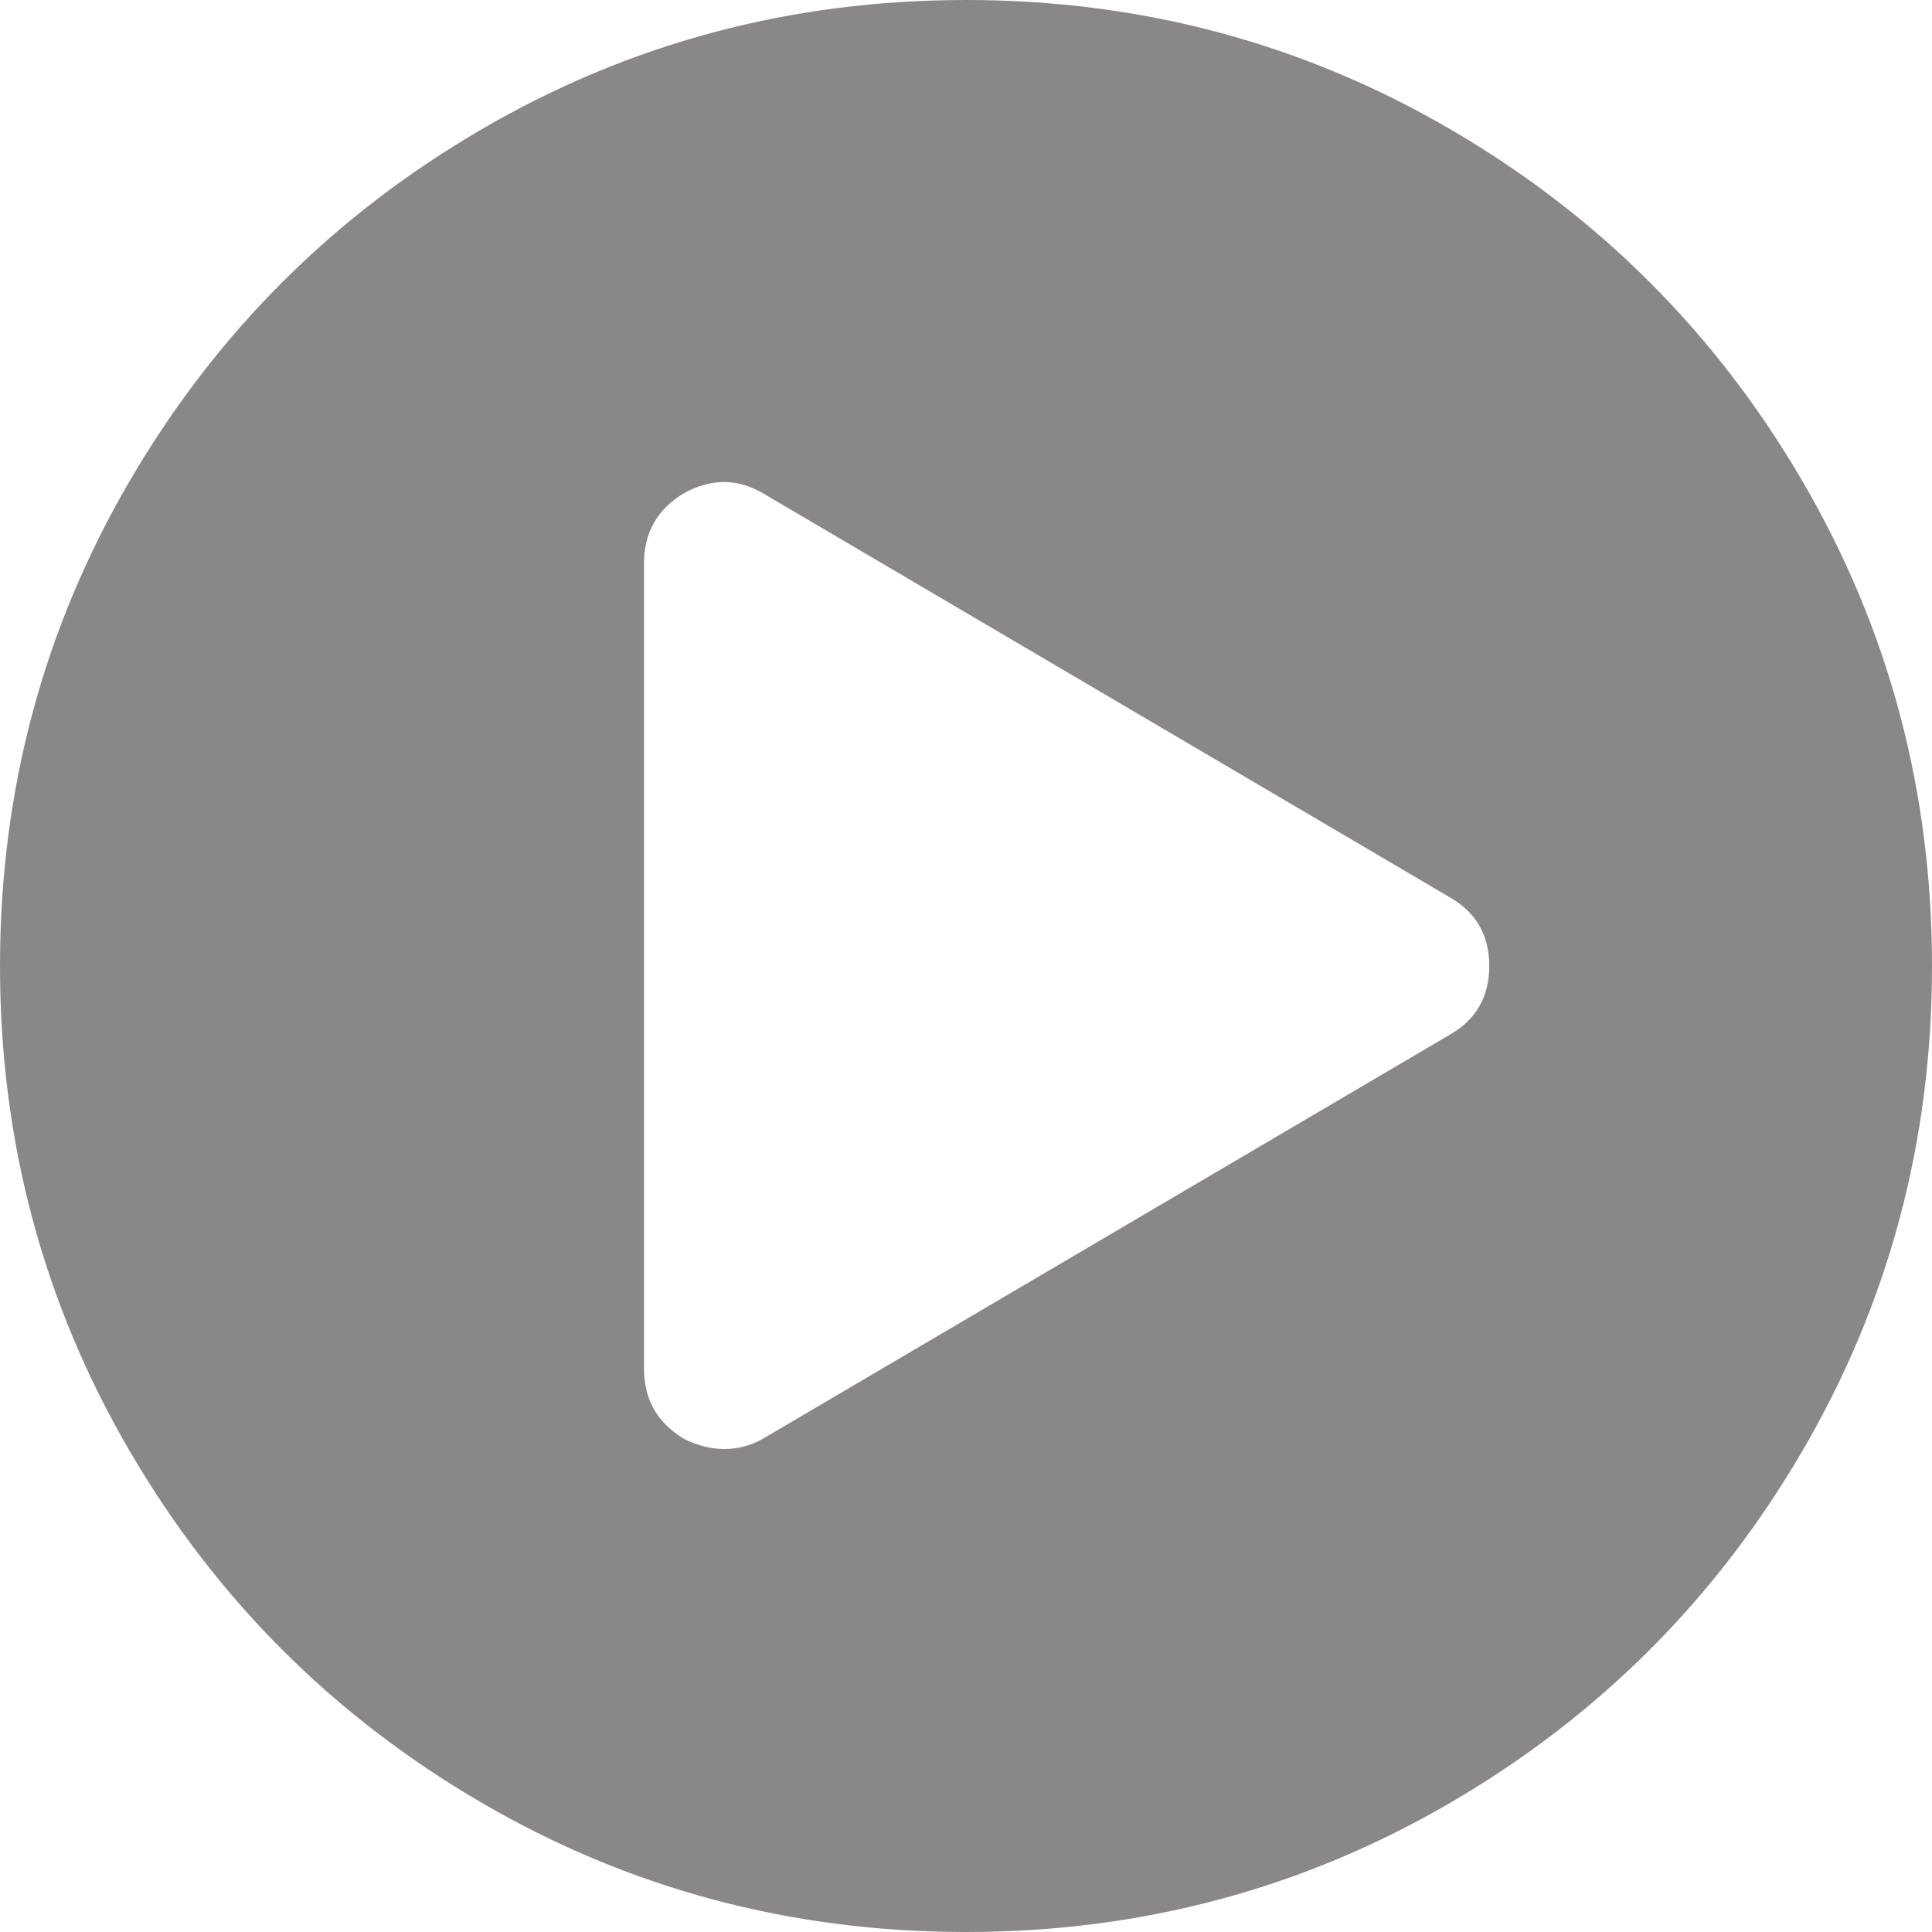
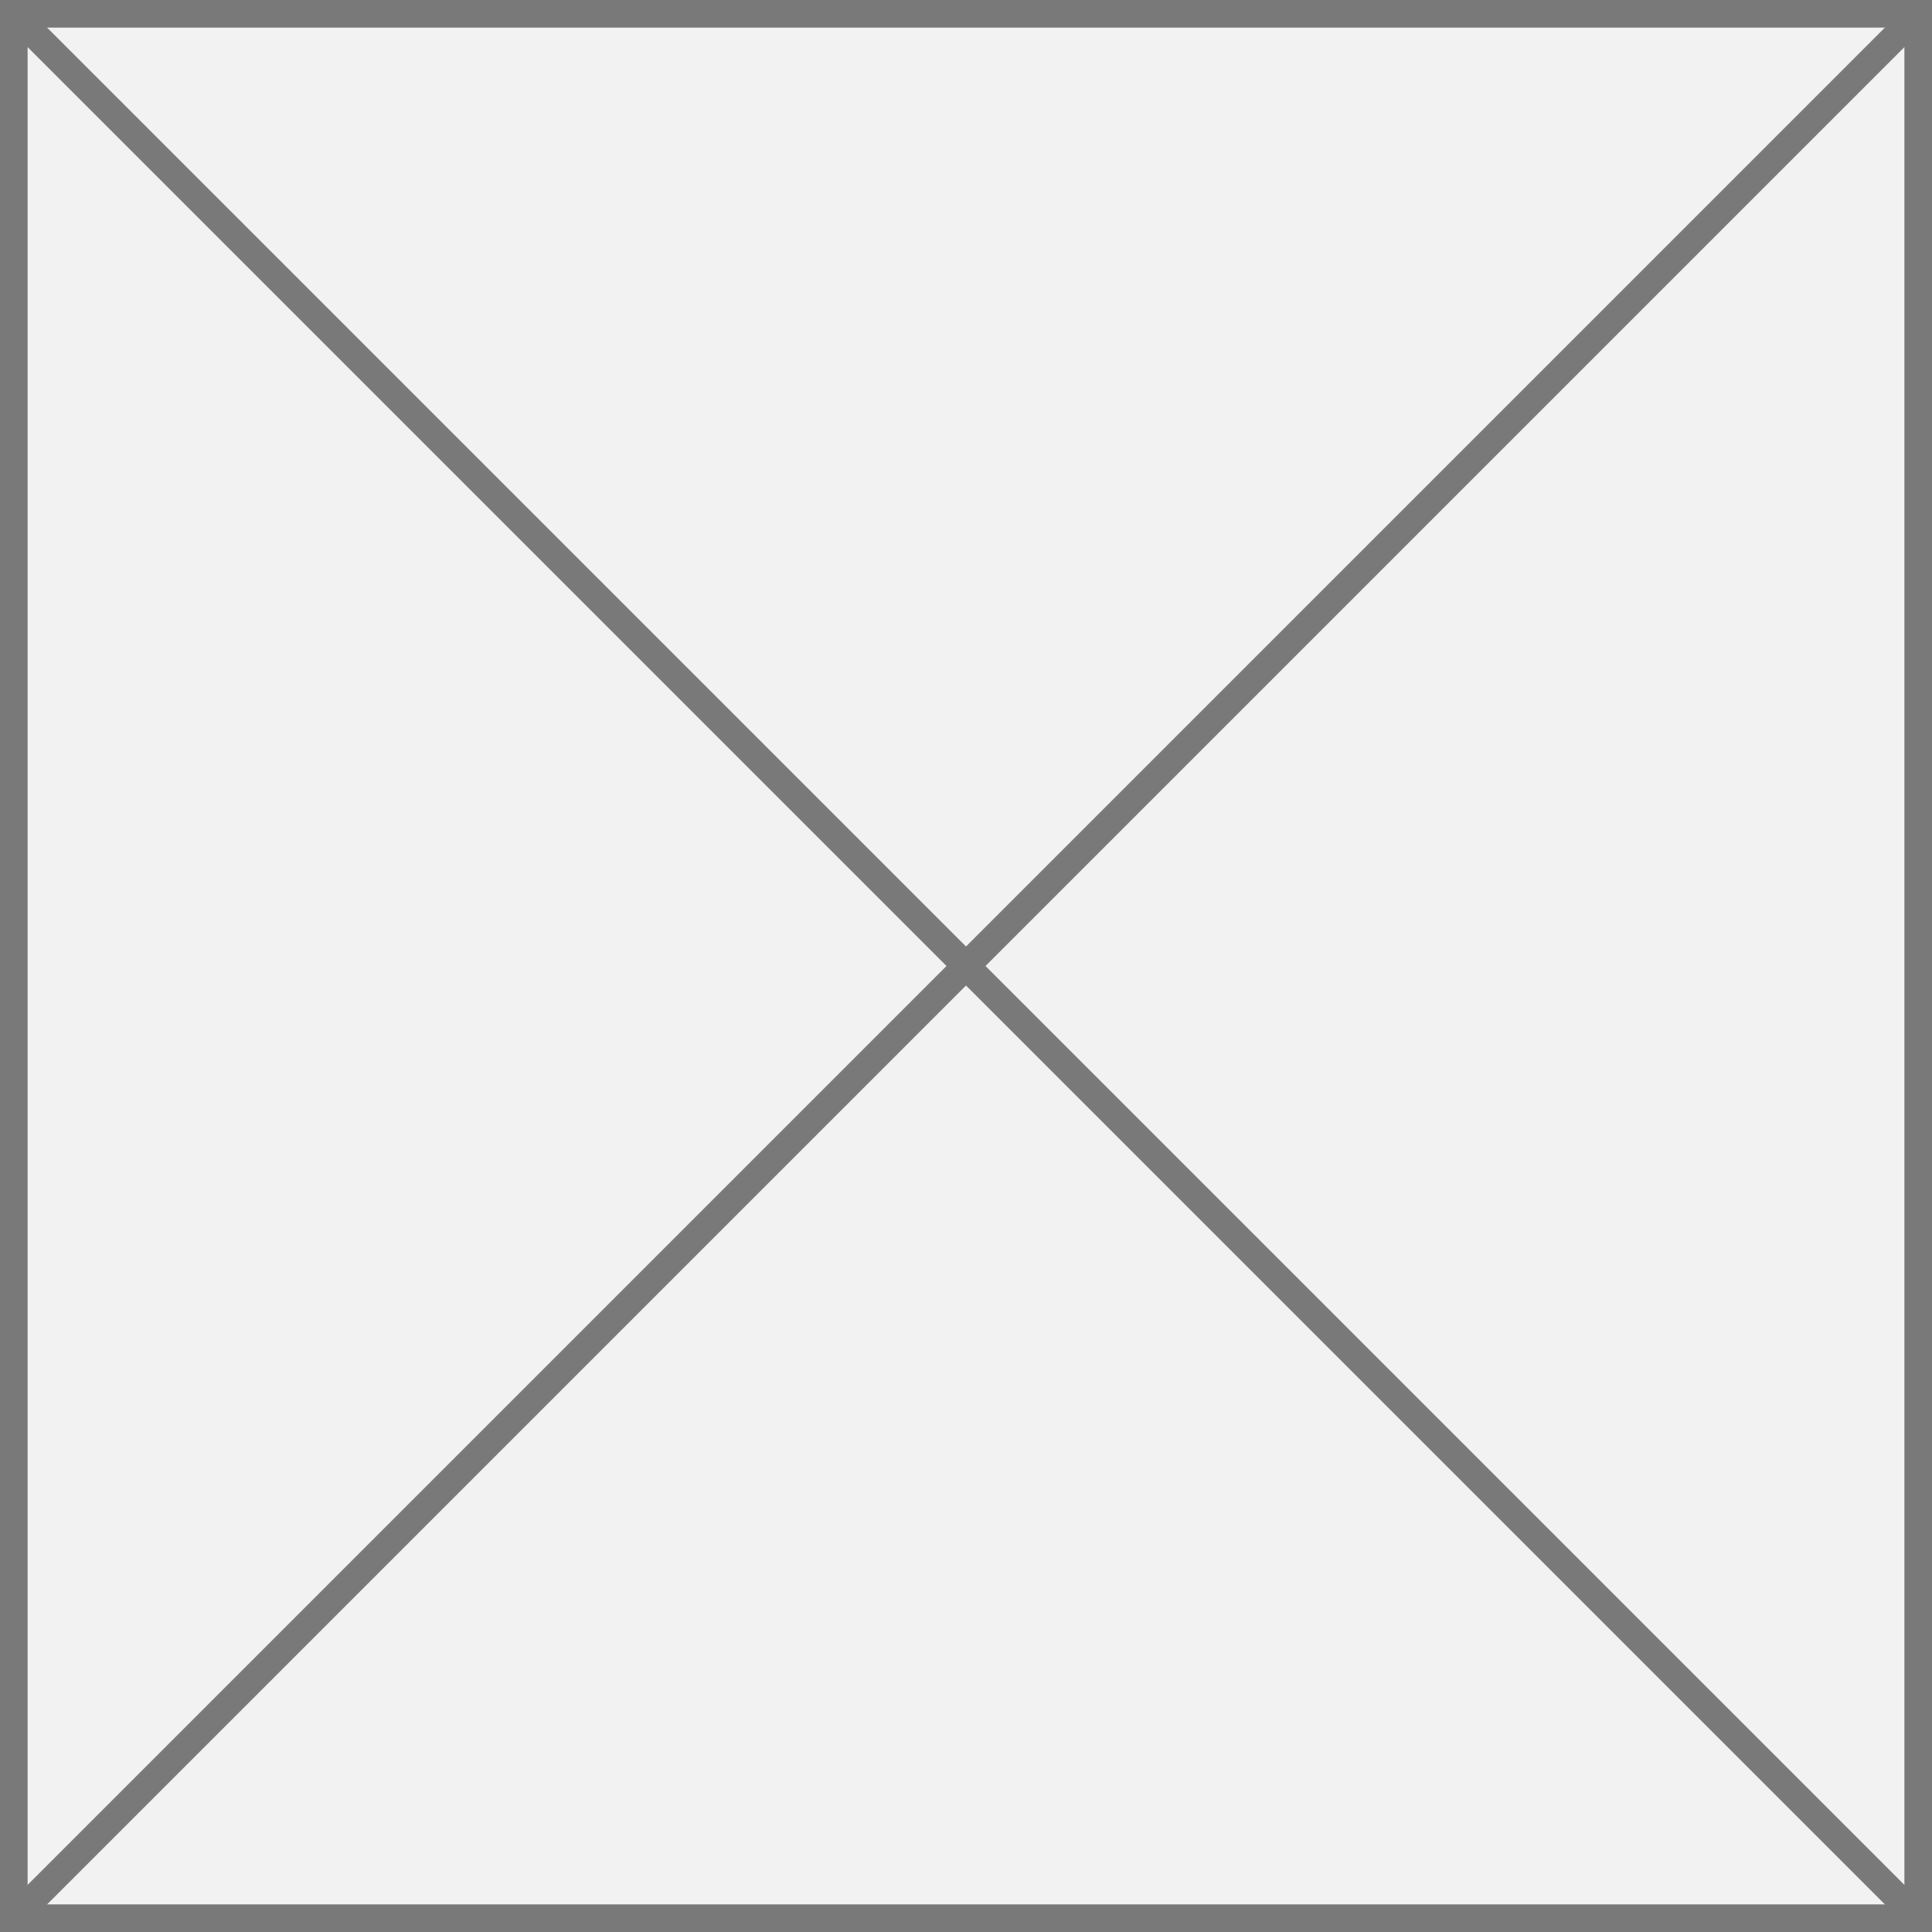
- <svg xmlns="http://www.w3.org/2000/svg" version="1.1" width="30px" height="30px">
-   <g transform="matrix(1 0 0 1 -30 -74 )">
-     <path d="M 7.471 2.012  C 9.769 0.671  12.279 0  15 0  C 17.721 0  20.231 0.671  22.529 2.012  C 24.827 3.353  26.647 5.173  27.988 7.471  C 29.329 9.769  30 12.279  30 15  C 30 17.721  29.329 20.231  27.988 22.529  C 26.647 24.827  24.827 26.647  22.529 27.988  C 20.231 29.329  17.721 30  15 30  C 12.279 30  9.769 29.329  7.471 27.988  C 5.173 26.647  3.353 24.827  2.012 22.529  C 0.671 20.231  0 17.721  0 15  C 0 12.279  0.671 9.769  2.012 7.471  C 3.353 5.173  5.173 3.353  7.471 2.012  Z M 11.875 22.324  L 22.5 16.074  C 22.917 15.84  23.125 15.482  23.125 15  C 23.125 14.518  22.917 14.16  22.5 13.926  L 11.875 7.676  C 11.471 7.428  11.055 7.422  10.625 7.656  C 10.208 7.904  10 8.268  10 8.75  L 10 21.25  C 10 21.732  10.208 22.096  10.625 22.344  C 10.833 22.448  11.042 22.5  11.25 22.5  C 11.471 22.5  11.68 22.441  11.875 22.324  Z " fill-rule="nonzero" fill="#8a8787" stroke="none" transform="matrix(1 0 0 1 30 74 )" />
+ <svg xmlns="http://www.w3.org/2000/svg" version="1.1" width="70px" height="70px">
+   <g transform="matrix(1 0 0 1 -10 -174 )">
+     <path d="M 10.5 174.5  L 79.5 174.5  L 79.5 243.5  L 10.5 243.5  L 10.5 174.5  Z " fill-rule="nonzero" fill="#f2f2f2" stroke="none" />
+     <path d="M 10.5 174.5  L 79.5 174.5  L 79.5 243.5  L 10.5 243.5  L 10.5 174.5  Z " stroke-width="1" stroke="#797979" fill="none" />
+     <path d="M 10.354 174.354  L 79.646 243.646  M 79.646 174.354  L 10.354 243.646  " stroke-width="1" stroke="#797979" fill="none" />
  </g>
</svg>
